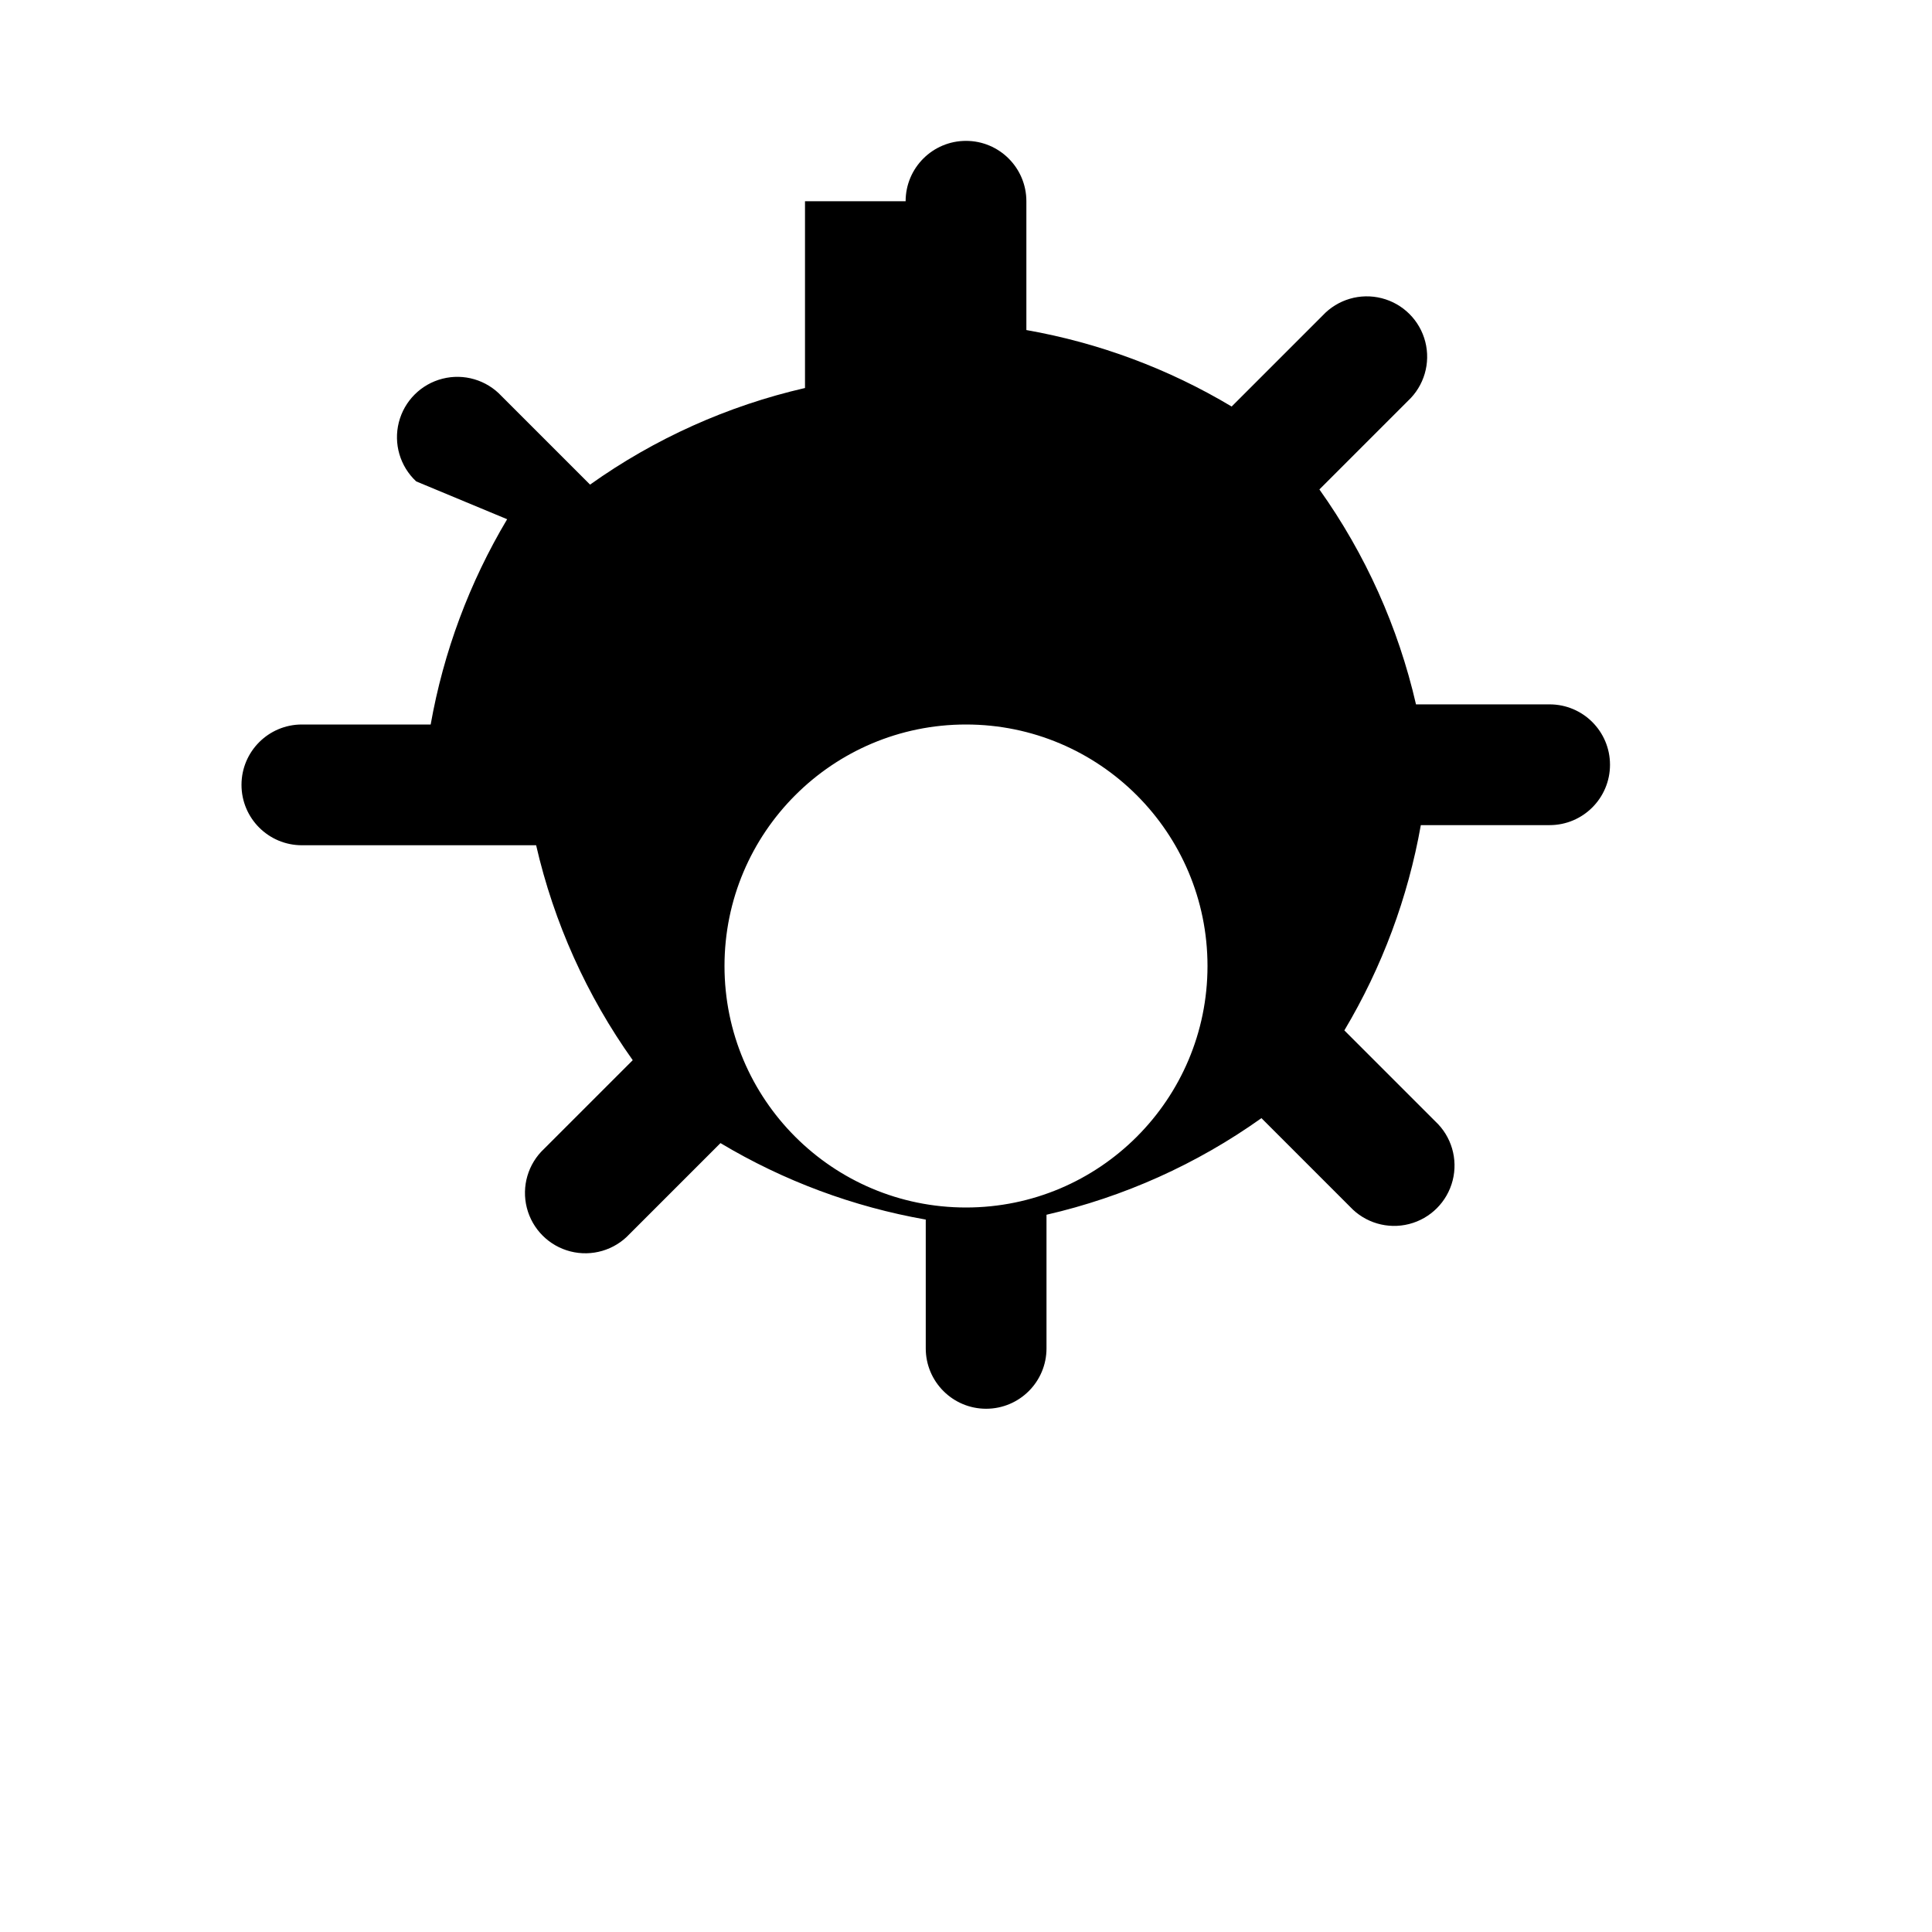
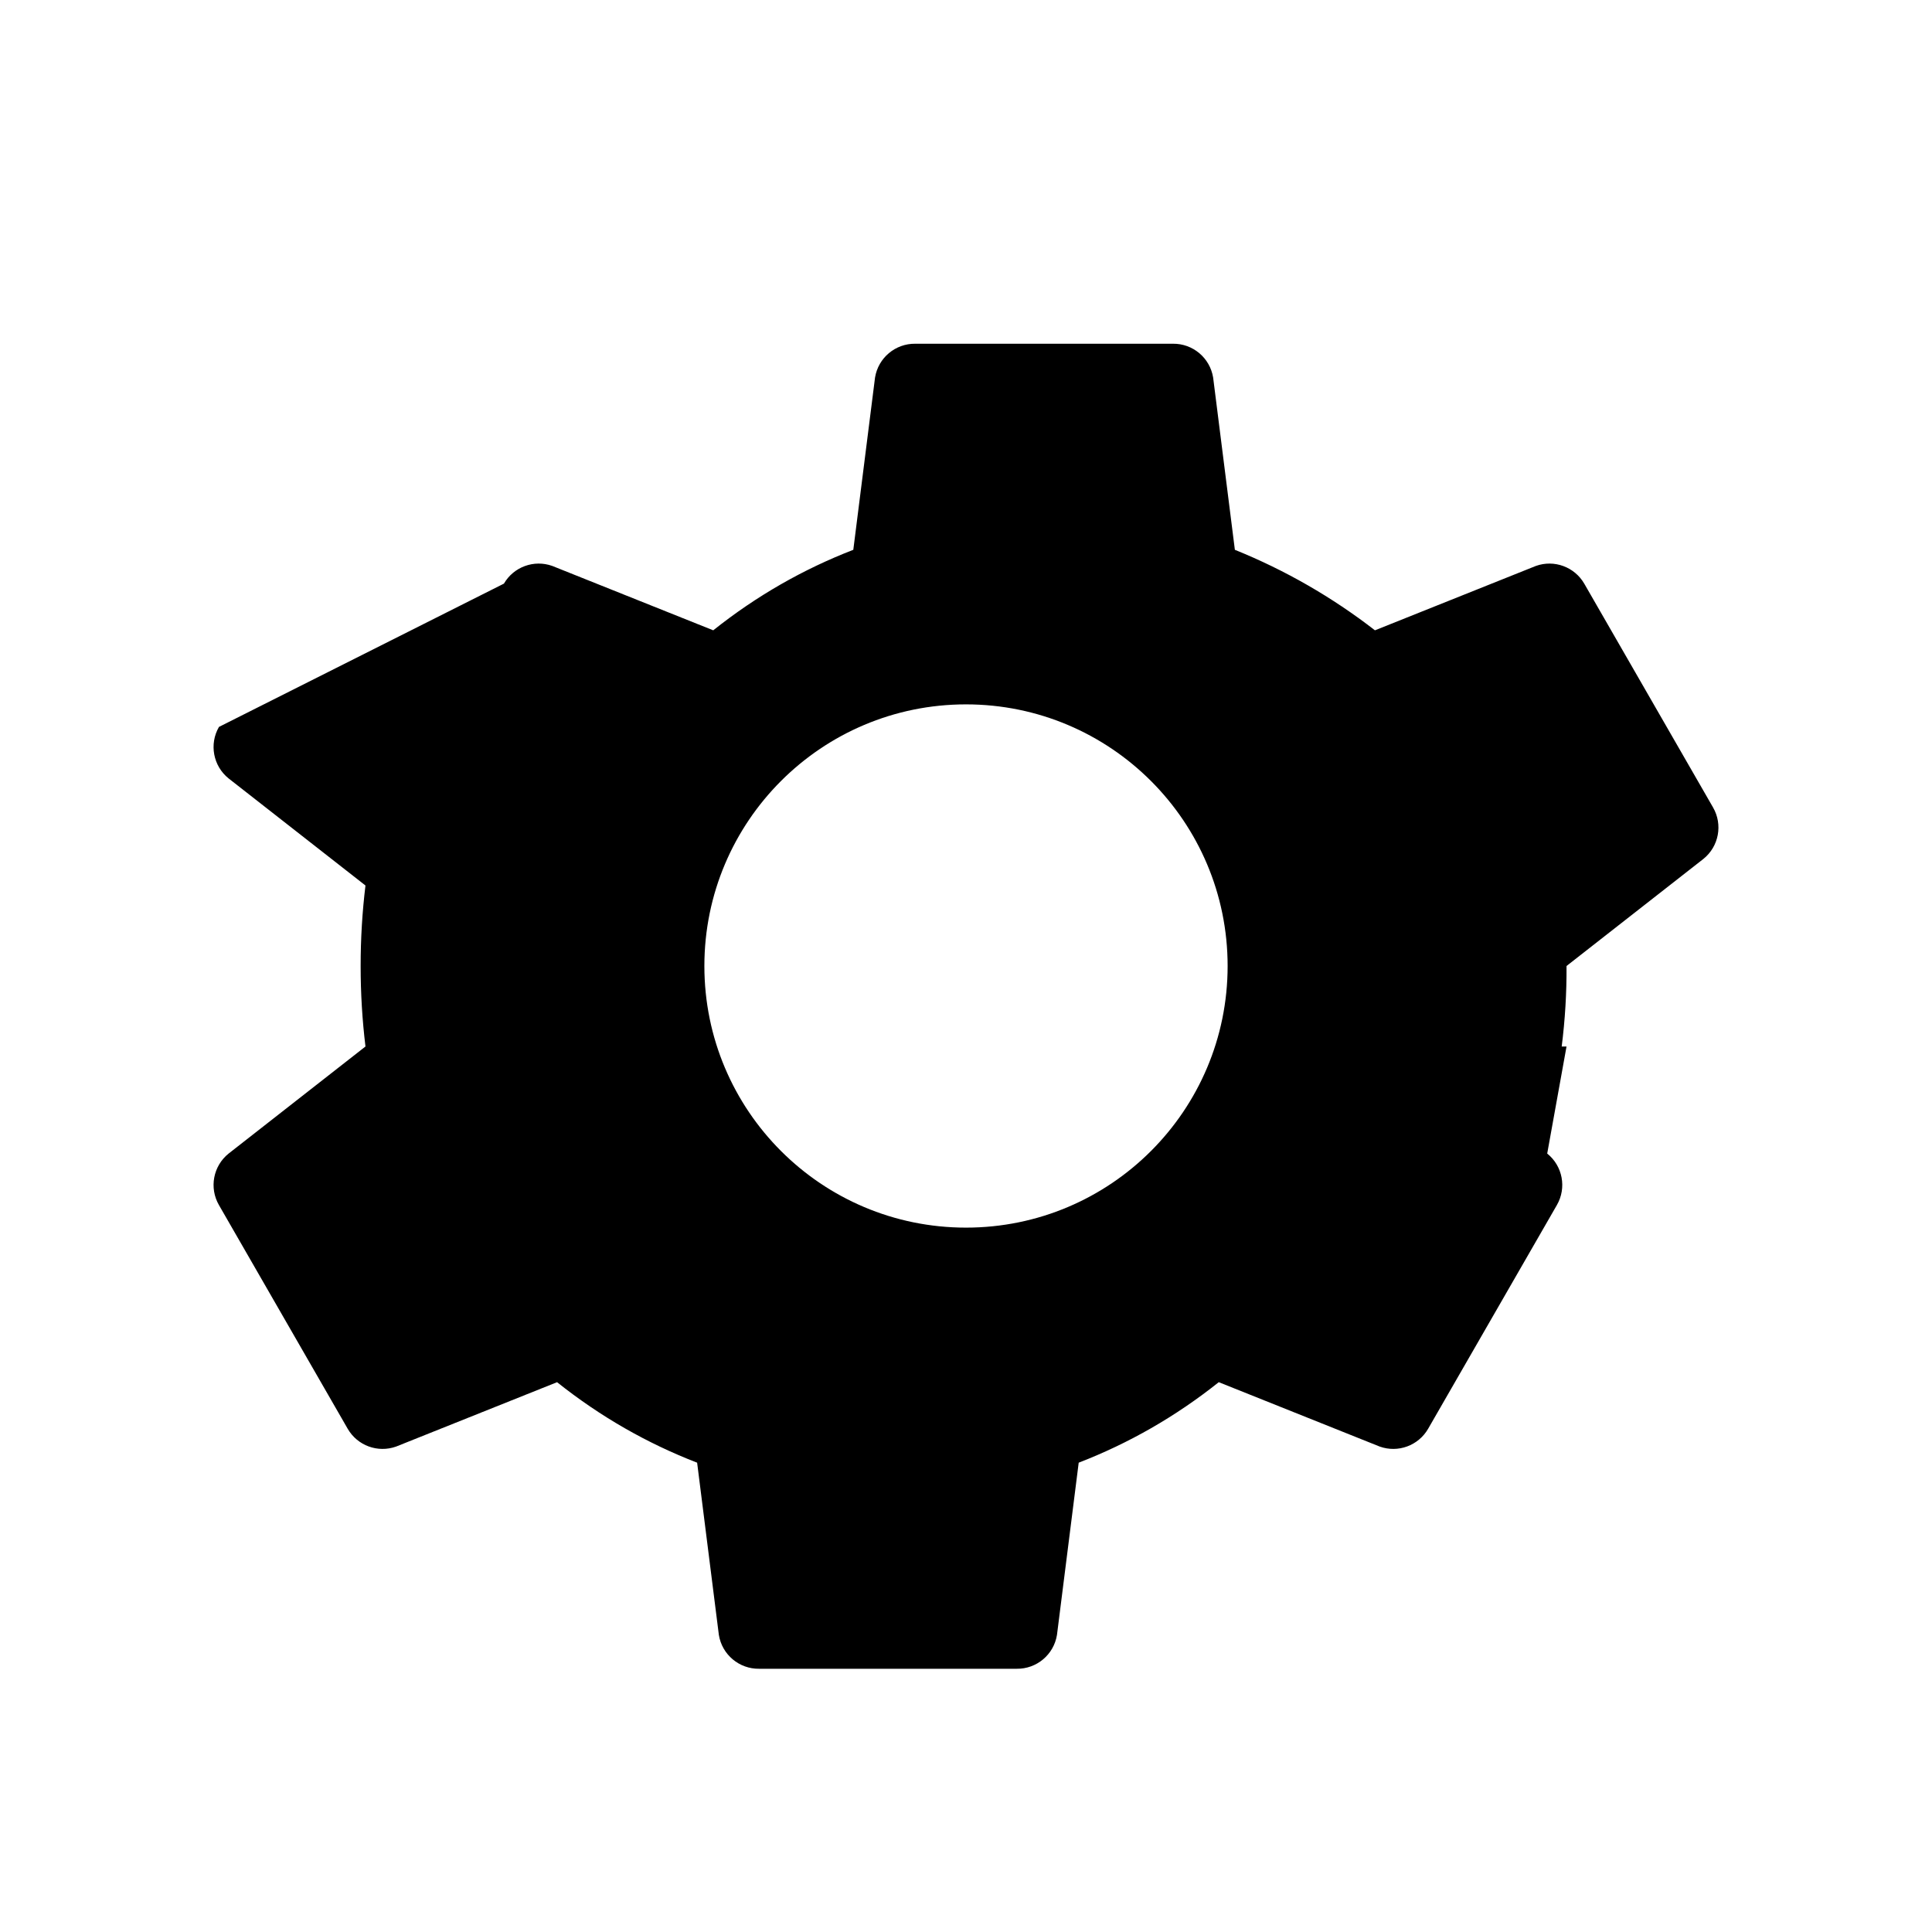
<svg xmlns="http://www.w3.org/2000/svg" viewBox="0 0 24 24">
-   <path d="M11.25 2.5a.75.75 0 0 1 .75-.75h0a.75.75 0 0 1 .75.75v1.6a7.5 7.5 0 0 1 2.55.95l1.13-1.13a.75.75 0 1 1 1.06 1.06l-1.1 1.1a7.5 7.5 0 0 1 1.2 2.67h1.66a.75.75 0 0 1 0 1.5h-1.6a7.55 7.55 0 0 1-.95 2.55l1.13 1.13a.75.75 0 1 1-1.06 1.06l-1.1-1.1a7.5 7.5 0 0 1-2.67 1.2v1.66a.75.75 0 0 1-1.5 0v-1.6a7.5 7.5 0 0 1-2.55-.95l-1.13 1.13a.75.75 0 1 1-1.06-1.06l1.1-1.1a7.5 7.5 0 0 1-1.2-2.67H3.75a.75.75 0 0 1 0-1.5h1.6a7.55 7.55 0 0 1 .95-2.55L5.17 5.98a.75.75 0 1 1 1.06-1.06l1.1 1.1a7.5 7.5 0 0 1 2.67-1.2V2.5zM12 9a3 3 0 1 0 0 6 3 3 0 0 0 0-6z" />
+   <path d="M19.4 13a7.6 7.6 0 0 0 .06-1l1.7-1.33a.5.5 0 0 0 .12-.64l-1.6-2.78a.5.5 0 0 0-.6-.22l-2 .8a7.3 7.3 0 0 0-1.74-1l-.27-2.14a.5.5 0 0 0-.5-.42h-3.2a.5.5 0 0 0-.5.42l-.27 2.14c-.62.24-1.2.57-1.74 1l-2-.8a.5.5 0 0 0-.6.22L2.72 9.03a.5.5 0 0 0 .12.64L4.54 11c-.04.33-.06.66-.06 1s.02.67.06 1l-1.7 1.33a.5.5 0 0 0-.12.64l1.6 2.78a.5.5 0 0 0 .6.22l2-.8c.54.43 1.12.76 1.74 1l.27 2.14a.5.5 0 0 0 .5.42h3.2a.5.5 0 0 0 .5-.42l.27-2.14c.62-.24 1.2-.57 1.74-1l2 .8a.5.5 0 0 0 .6-.22l1.6-2.78a.5.5 0 0 0-.12-.64L19.46 13zM12 15.25A3.25 3.25 0 1 1 12 8.75a3.25 3.25 0 0 1 0 6.5z" />
</svg>
